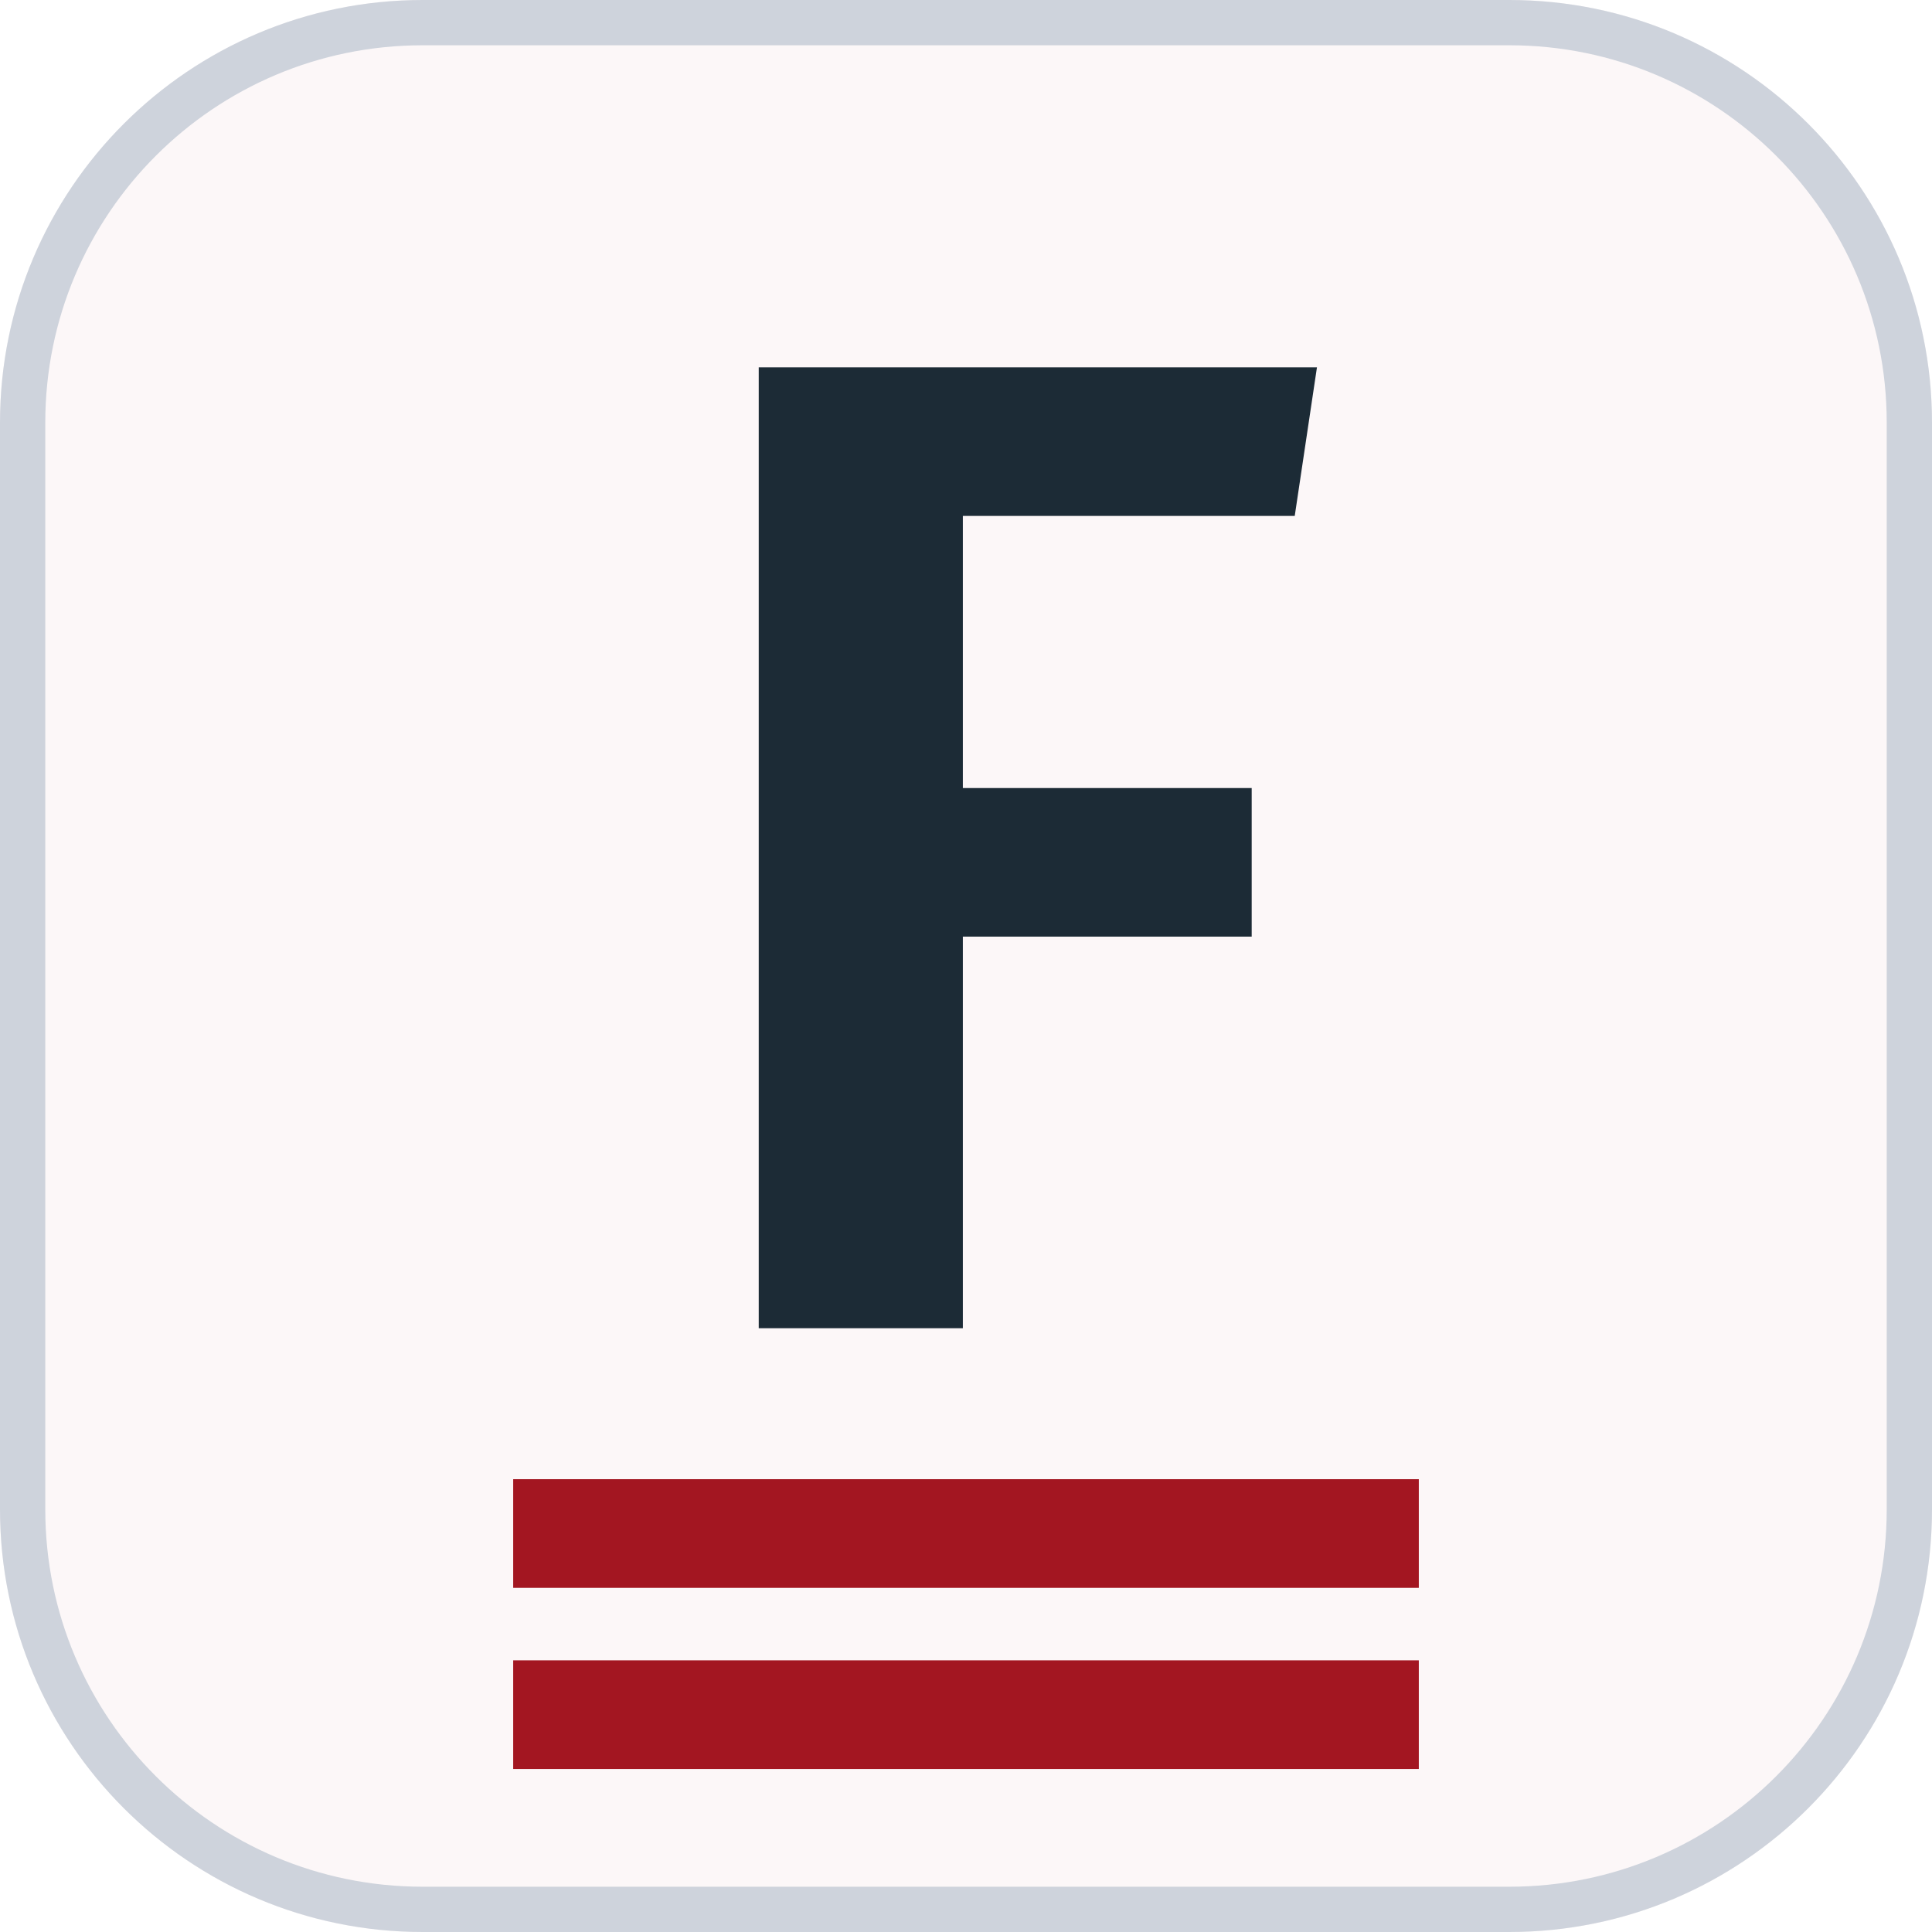
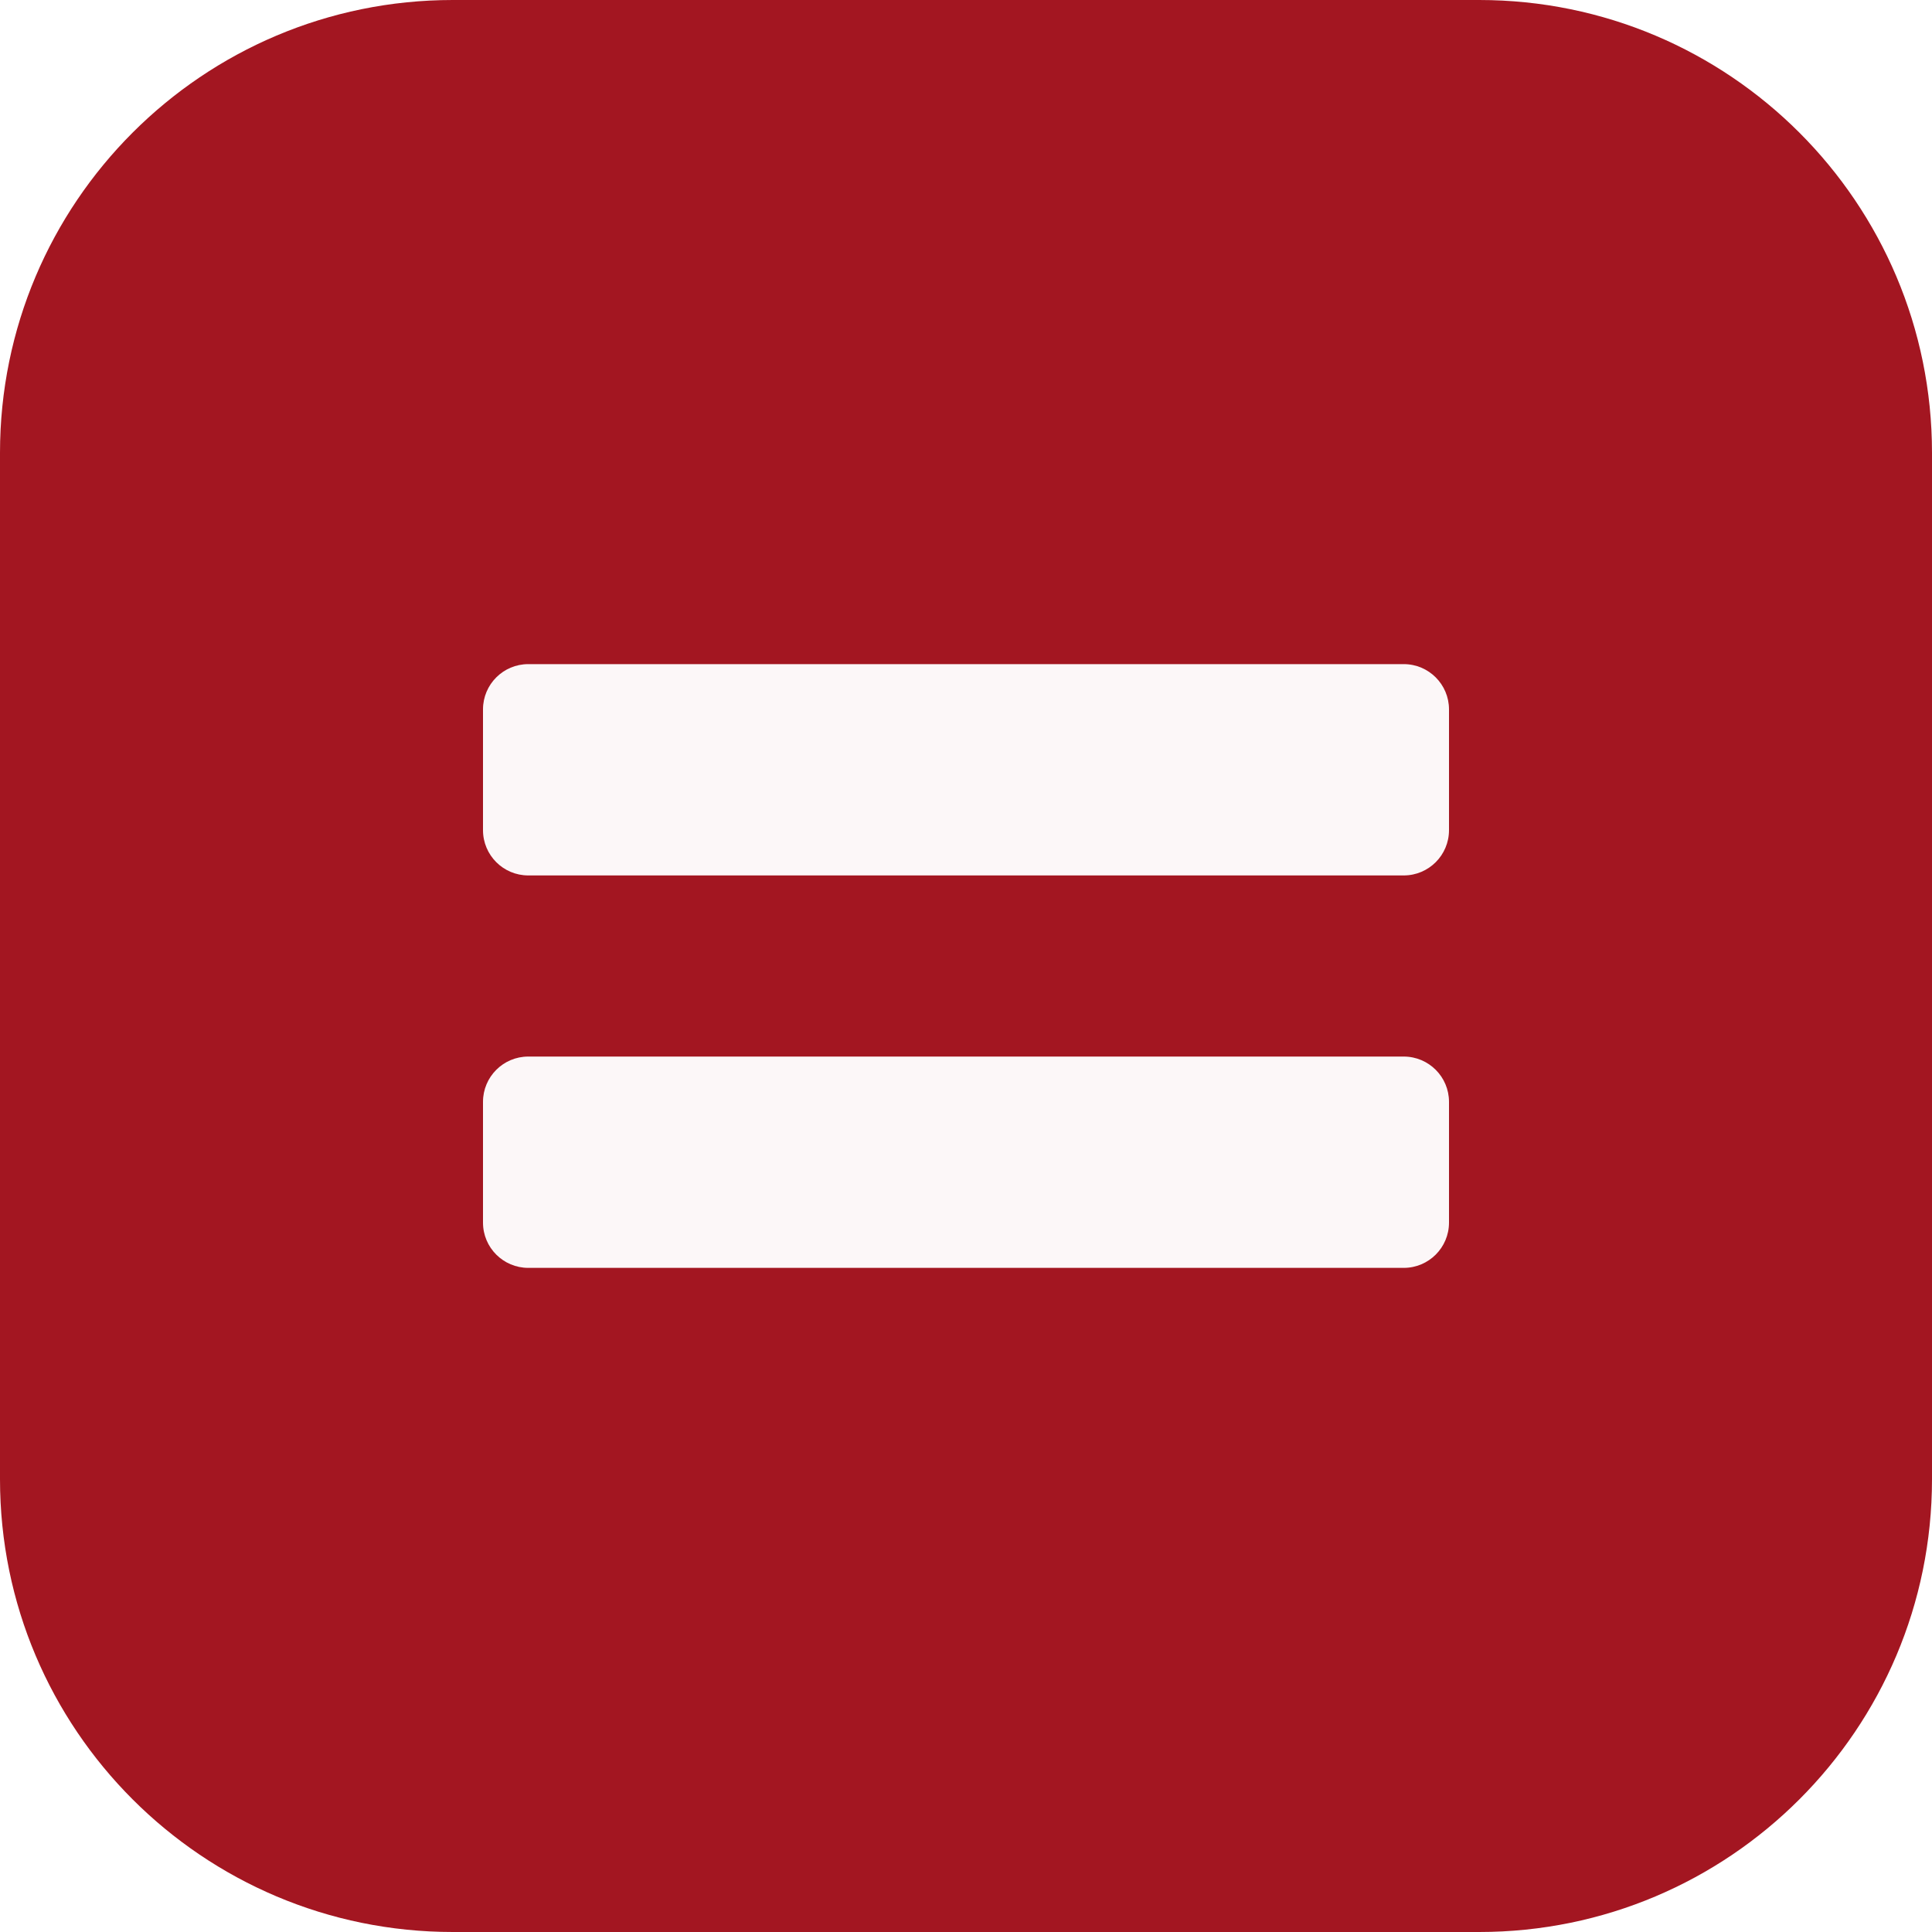
<svg xmlns="http://www.w3.org/2000/svg" viewBox="0 0 64 64">
-   <rect width="64" height="64" rx="14" fill="#FCF7F8" />
-   <rect x="0.75" y="0.75" width="62.5" height="62.5" rx="13.25" fill="none" stroke="#CED3DC" stroke-width="1.5" />
-   <path fill="#1C2B36" d="M25.134 44.0V12.168H43.626L42.89 17.09H31.896V26.106H41.464V31.028H31.896V44.0Z" />
-   <rect x="17" y="49" width="30" height="3.6" fill="#A31621" />
-   <rect x="17" y="55" width="30" height="3.6" fill="#A31621" />
+   <rect width="64" height="64" rx="15" fill="#A31621" />
+   <rect x="16" y="22" width="32" height="7" rx="1.5" fill="#FCF7F8" />
+   <rect x="16" y="35" width="32" height="7" rx="1.5" fill="#FCF7F8" />
</svg>
